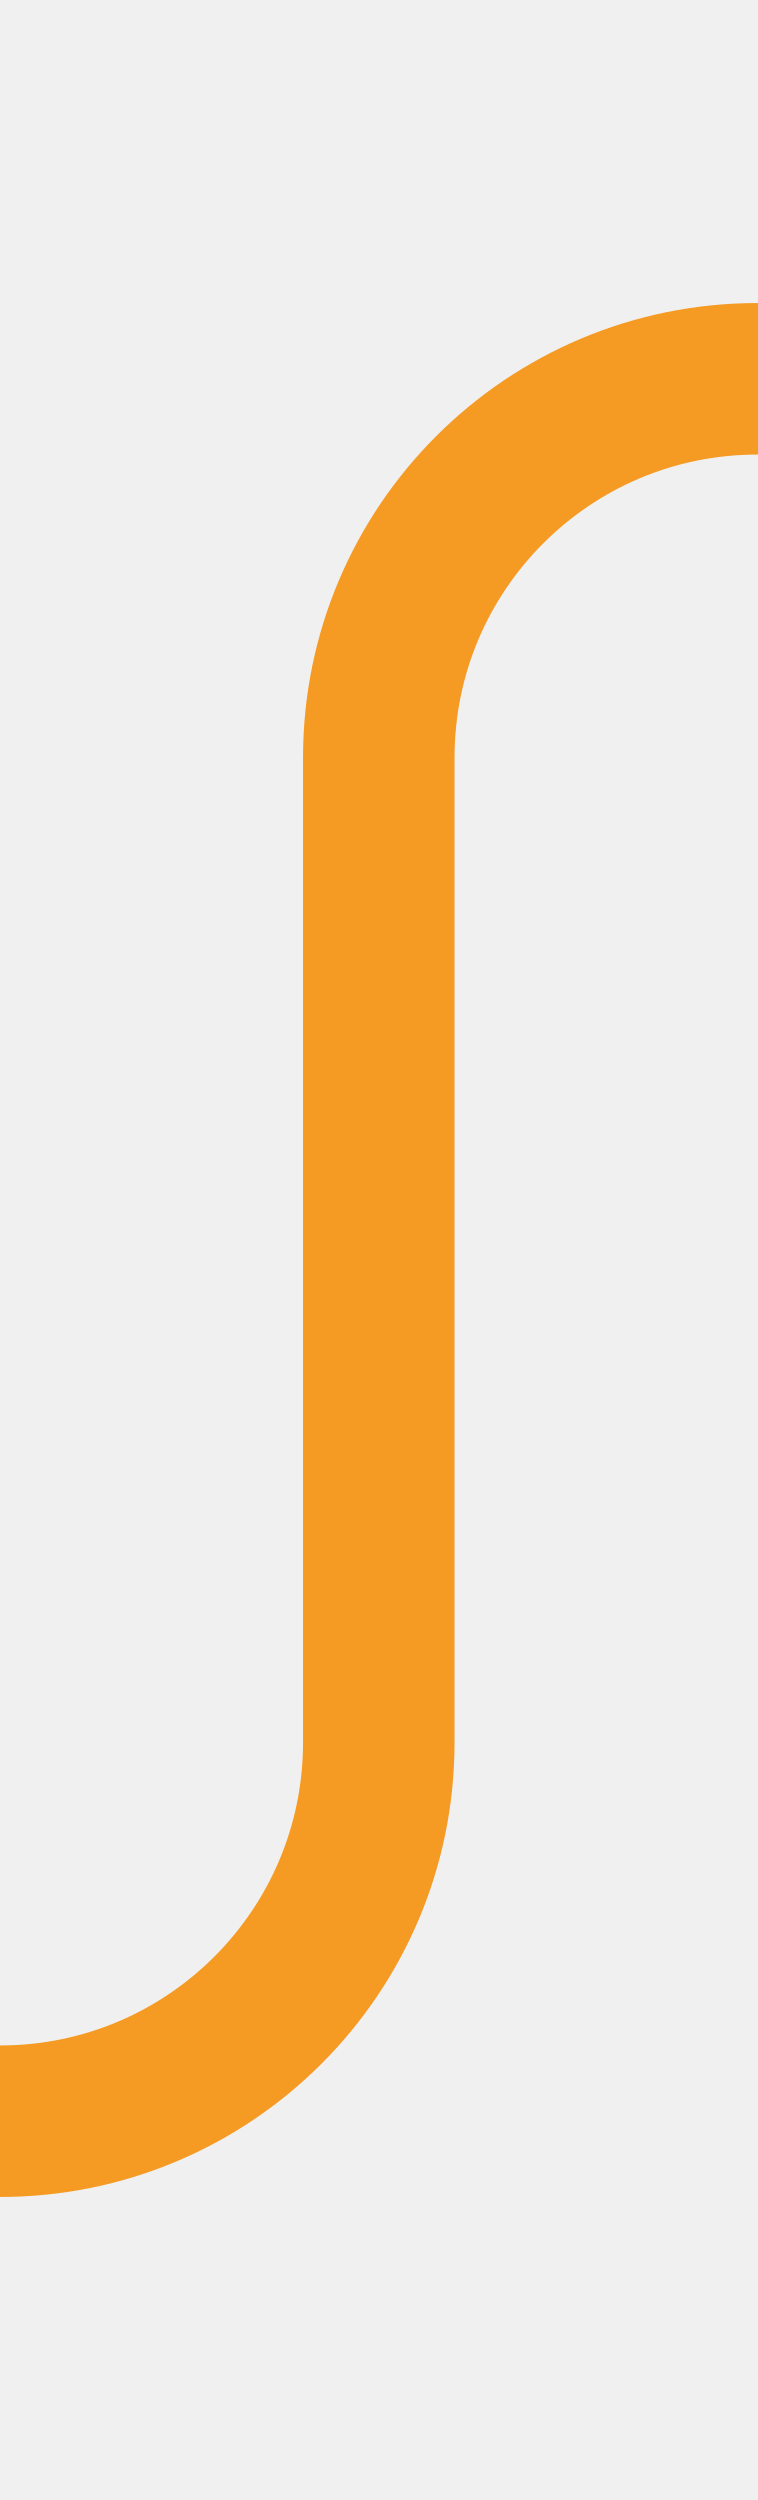
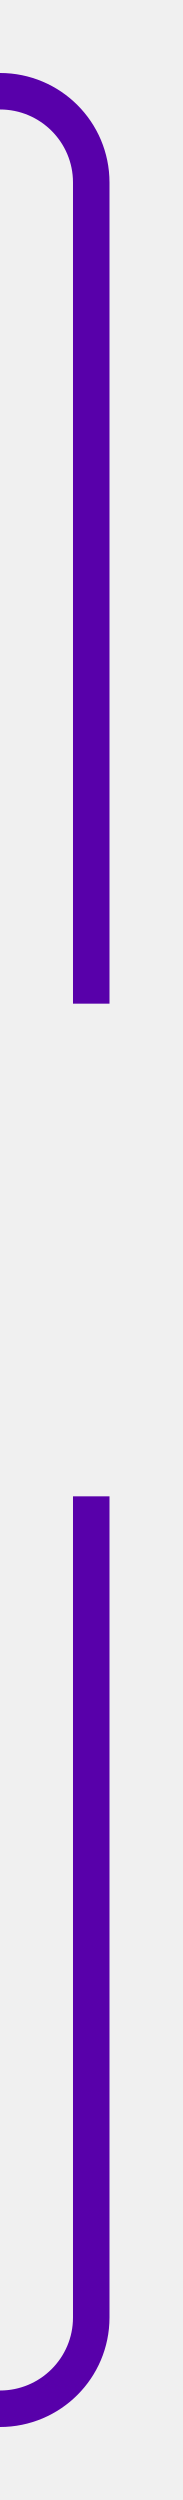
- <svg xmlns="http://www.w3.org/2000/svg" version="1.1" width="10px" height="33px" preserveAspectRatio="xMidYMin meet" viewBox="687 6410 8 33">
-   <path d="M 811 6415  L 696 6415  A 5 5 0 0 0 691 6420 L 691 6433  A 5 5 0 0 1 686 6438 L 576 6438  " stroke-width="2" stroke-dasharray="0" stroke="rgba(245, 154, 35, 1)" fill="none" class="stroke" />
-   <path d="M 809.5 6411.5  A 3.5 3.5 0 0 0 806 6415 A 3.5 3.5 0 0 0 809.5 6418.5 A 3.5 3.5 0 0 0 813 6415 A 3.5 3.5 0 0 0 809.5 6411.5 Z M 577 6430.4  L 570 6438  L 577 6445.6  L 577 6430.4  Z " fill-rule="nonzero" fill="rgba(245, 154, 35, 1)" stroke="none" class="fill" />
+ <svg xmlns="http://www.w3.org/2000/svg" version="1.1" width="10px" height="137px" preserveAspectRatio="xMidYMin meet" viewBox="241 6004 8 137">
+   <defs>
+     <mask fill="white" id="Clip146">
+       <path d="M 229.5 6059  L 260.5 6059  L 260.5 6086  L 229.5 6086  Z M 200 5999  L 260.5 5999  L 260.5 6146  L 200 6146  Z " fill-rule="evenodd" />
+     </mask>
+   </defs>
+   <path d="M 212 6136  L 240 6136  A 5 5 0 0 0 245 6131 L 245 6014  A 5 5 0 0 0 240 6009 L 216 6009  " stroke-width="2" stroke-dasharray="0" stroke="rgba(88, 0, 170, 1)" fill="none" class="stroke" mask="url(#Clip146)" />
+   <path d="M 213.5 6132.5  A 3.5 3.5 0 0 0 210 6136 A 3.5 3.5 0 0 0 213.5 6139.5 A 3.5 3.5 0 0 0 217 6136 A 3.5 3.5 0 0 0 213.5 6132.5 Z M 217 6001.4  L 210 6009  L 217 6016.6  L 217 6001.4  Z " fill-rule="nonzero" fill="rgba(88, 0, 170, 1)" stroke="none" class="fill" mask="url(#Clip146)" />
</svg>
